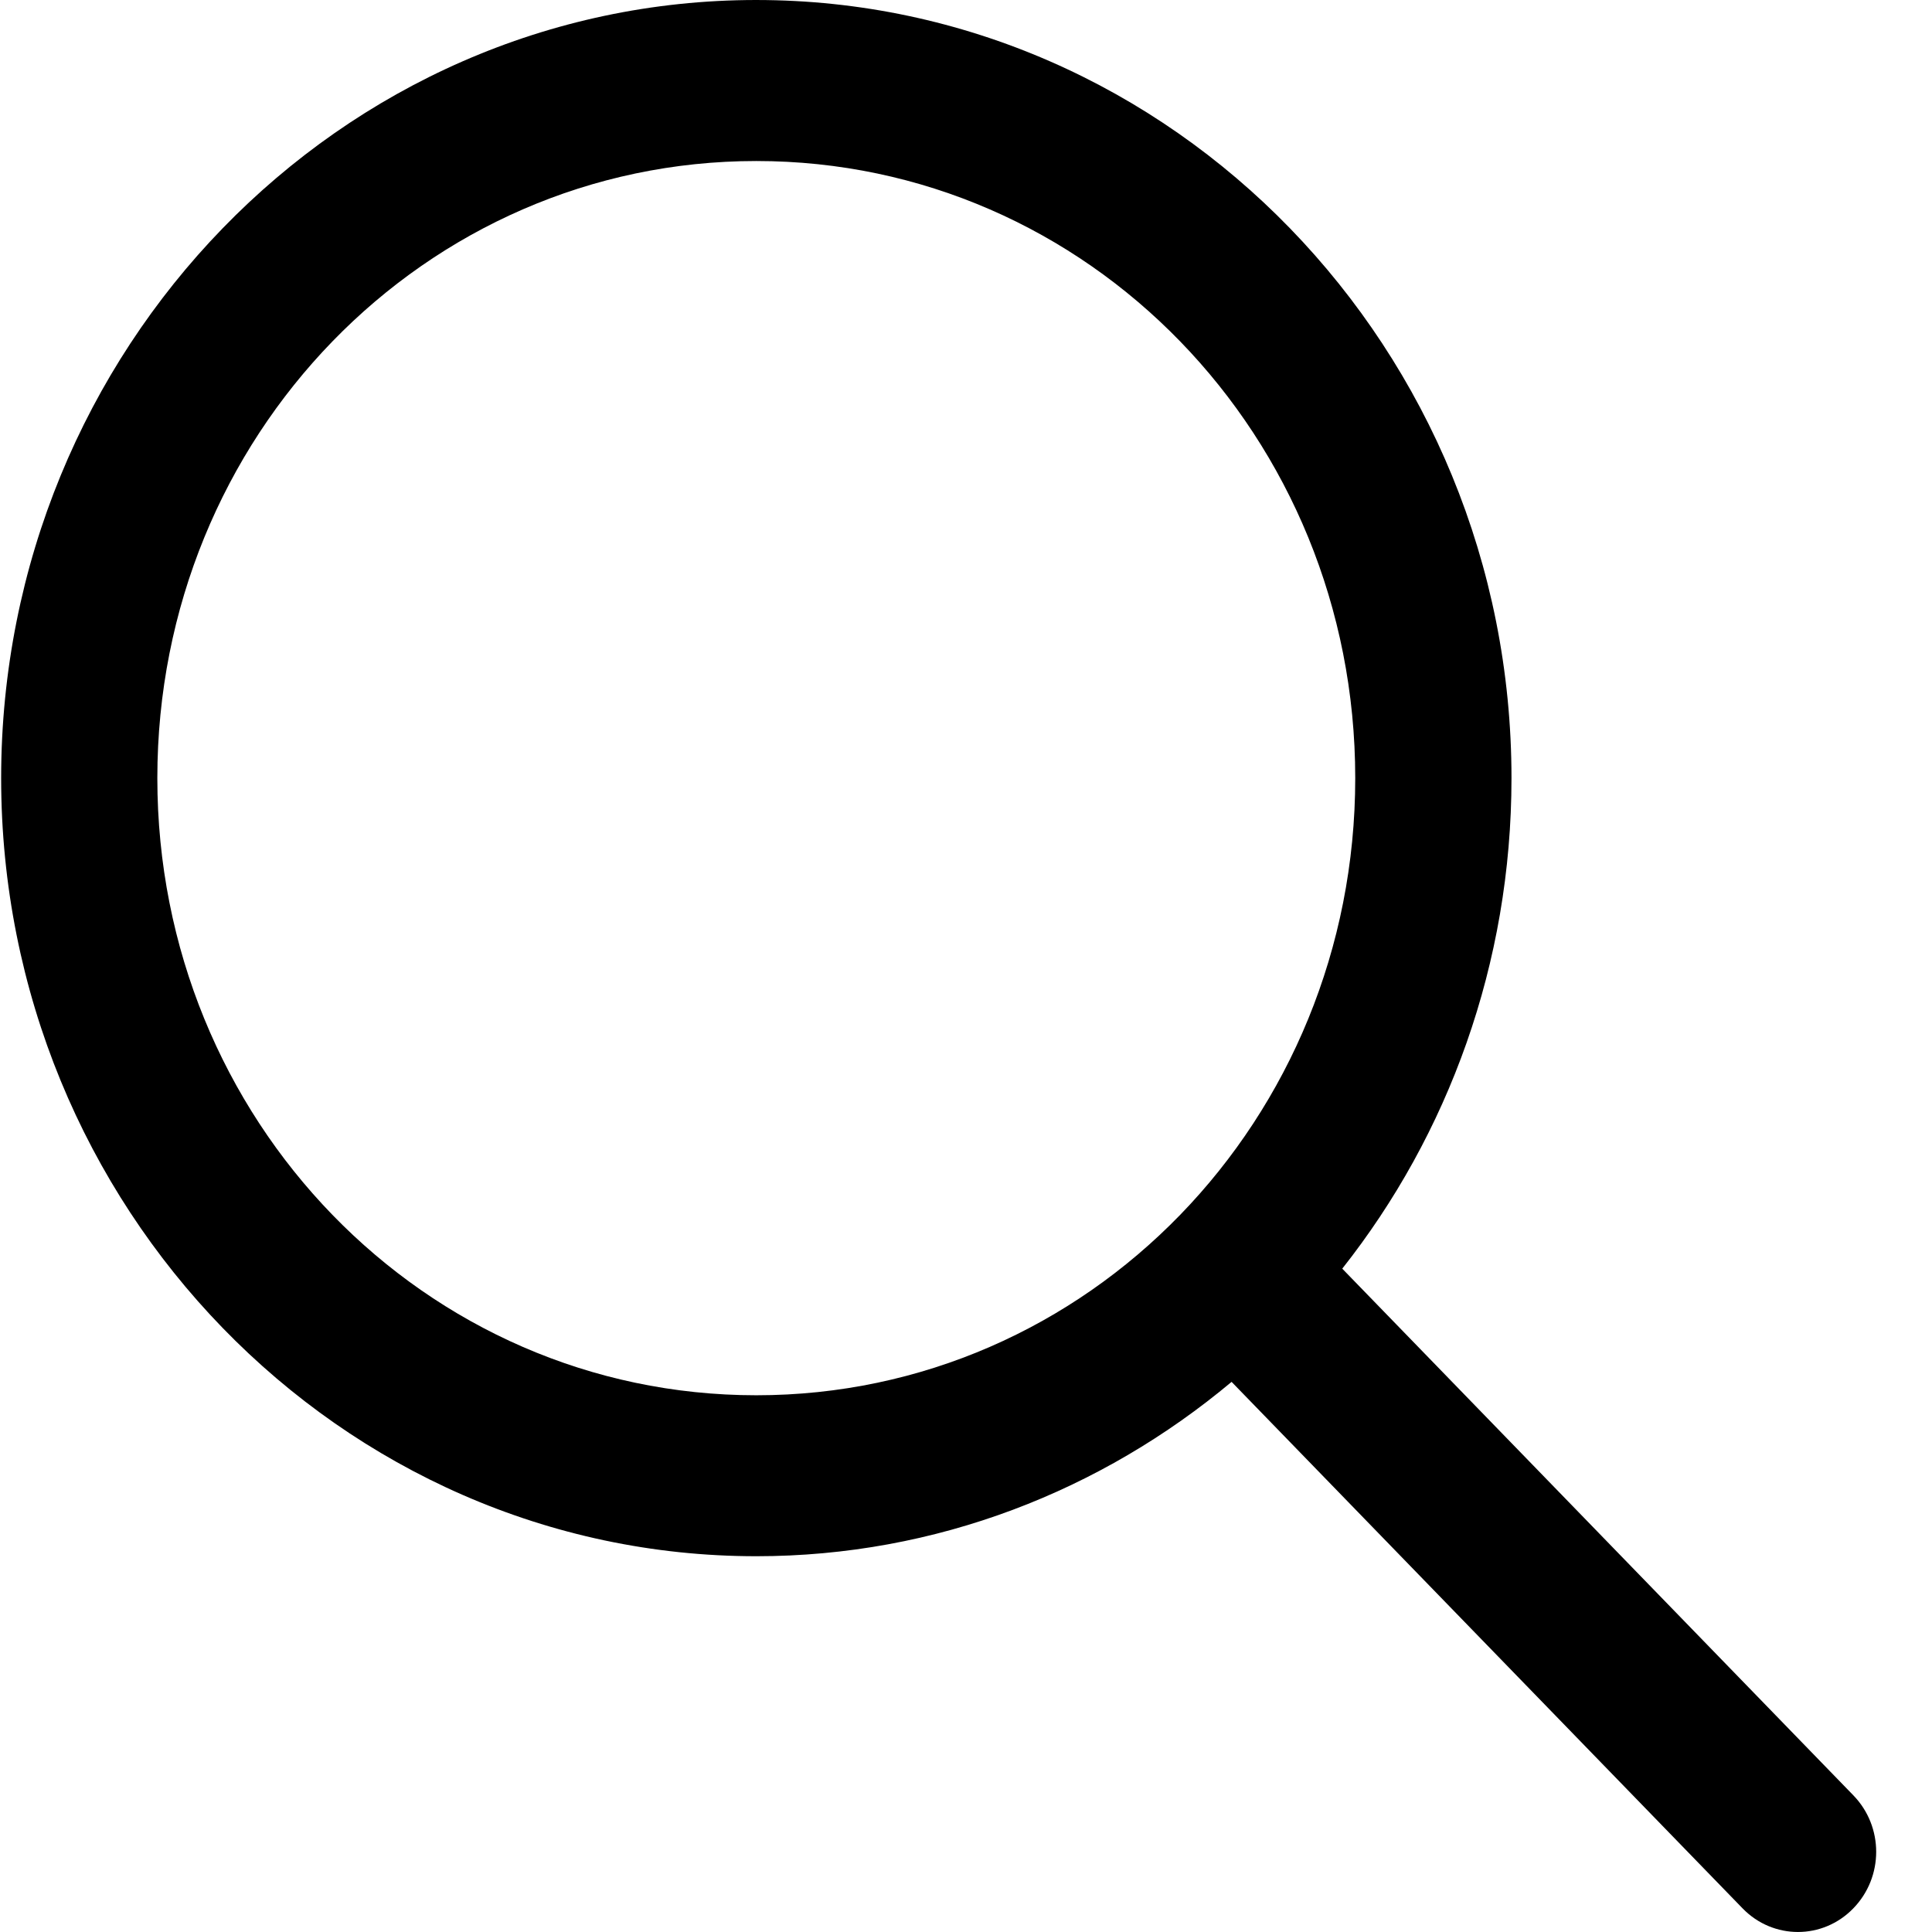
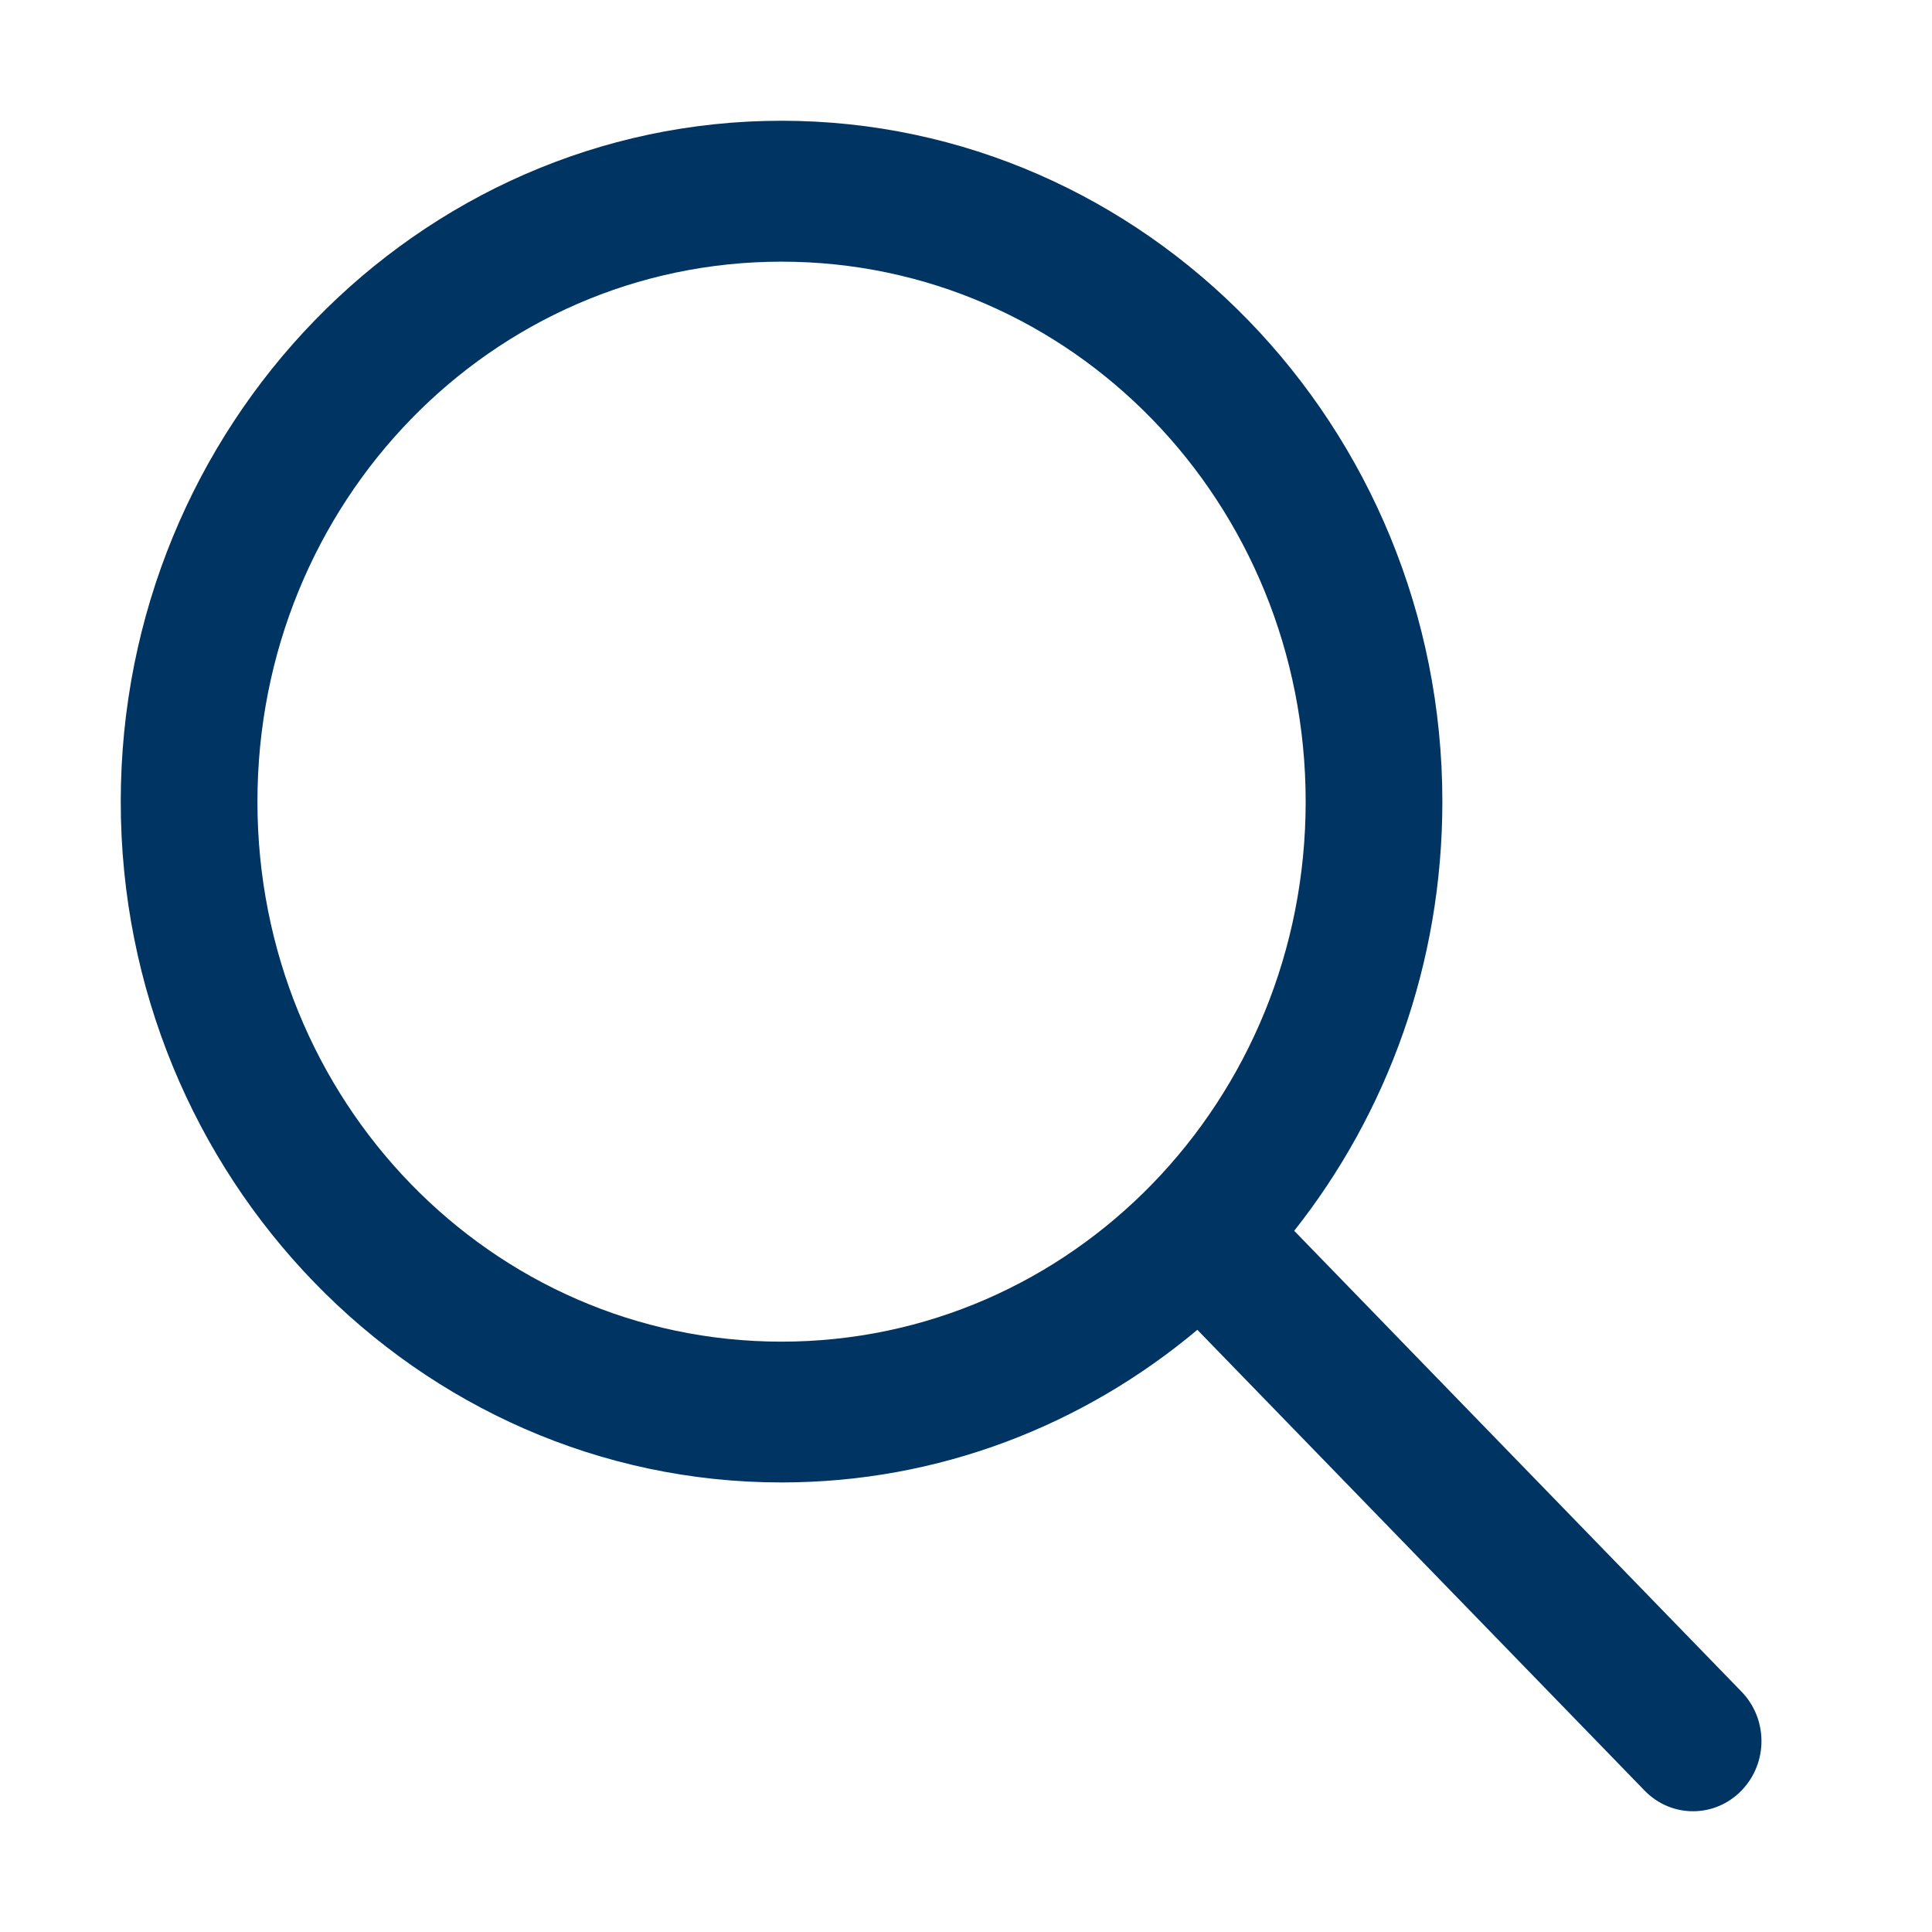
- <svg xmlns="http://www.w3.org/2000/svg" width="32" height="32" viewBox="0 0 32 32" fill="none">
-   <path id="search" d="M12.527 0C5.634 0 0.019 5.786 0.019 12.888C0.019 19.99 5.634 25.776 12.527 25.776C15.508 25.776 18.245 24.691 20.399 22.888L28.863 31.609C29.369 32.13 30.191 32.13 30.696 31.609C31.202 31.089 31.202 30.255 30.696 29.735L22.232 21.013C23.986 18.794 25.035 15.963 25.035 12.888C25.035 5.786 19.419 8.90048e-05 12.527 8.90048e-05V0ZM12.527 2.667C18.021 2.667 22.447 7.227 22.447 12.888C22.447 18.549 18.021 23.11 12.527 23.11C7.033 23.11 2.606 18.549 2.606 12.888C2.606 7.227 7.033 2.667 12.527 2.667Z" fill="currentColor" />
+ <svg xmlns="http://www.w3.org/2000/svg" width="16" height="16" viewBox="0 0 16 16" fill="none">
+   <path d="M6.472 1C3.457 1 1 3.532 1 6.639C1 9.746 3.457 12.277 6.472 12.277C7.776 12.277 8.974 11.803 9.916 11.013L13.62 14.829C13.841 15.057 14.2 15.057 14.422 14.829C14.643 14.601 14.643 14.237 14.422 14.009L10.718 10.193C11.486 9.222 11.945 7.984 11.945 6.639C11.945 3.532 9.488 1 6.472 1V1ZM6.472 2.167C8.876 2.167 10.813 4.162 10.813 6.639C10.813 9.115 8.876 11.111 6.472 11.111C4.069 11.111 2.132 9.115 2.132 6.639C2.132 4.162 4.069 2.167 6.472 2.167Z" fill="#003462" />
</svg>
